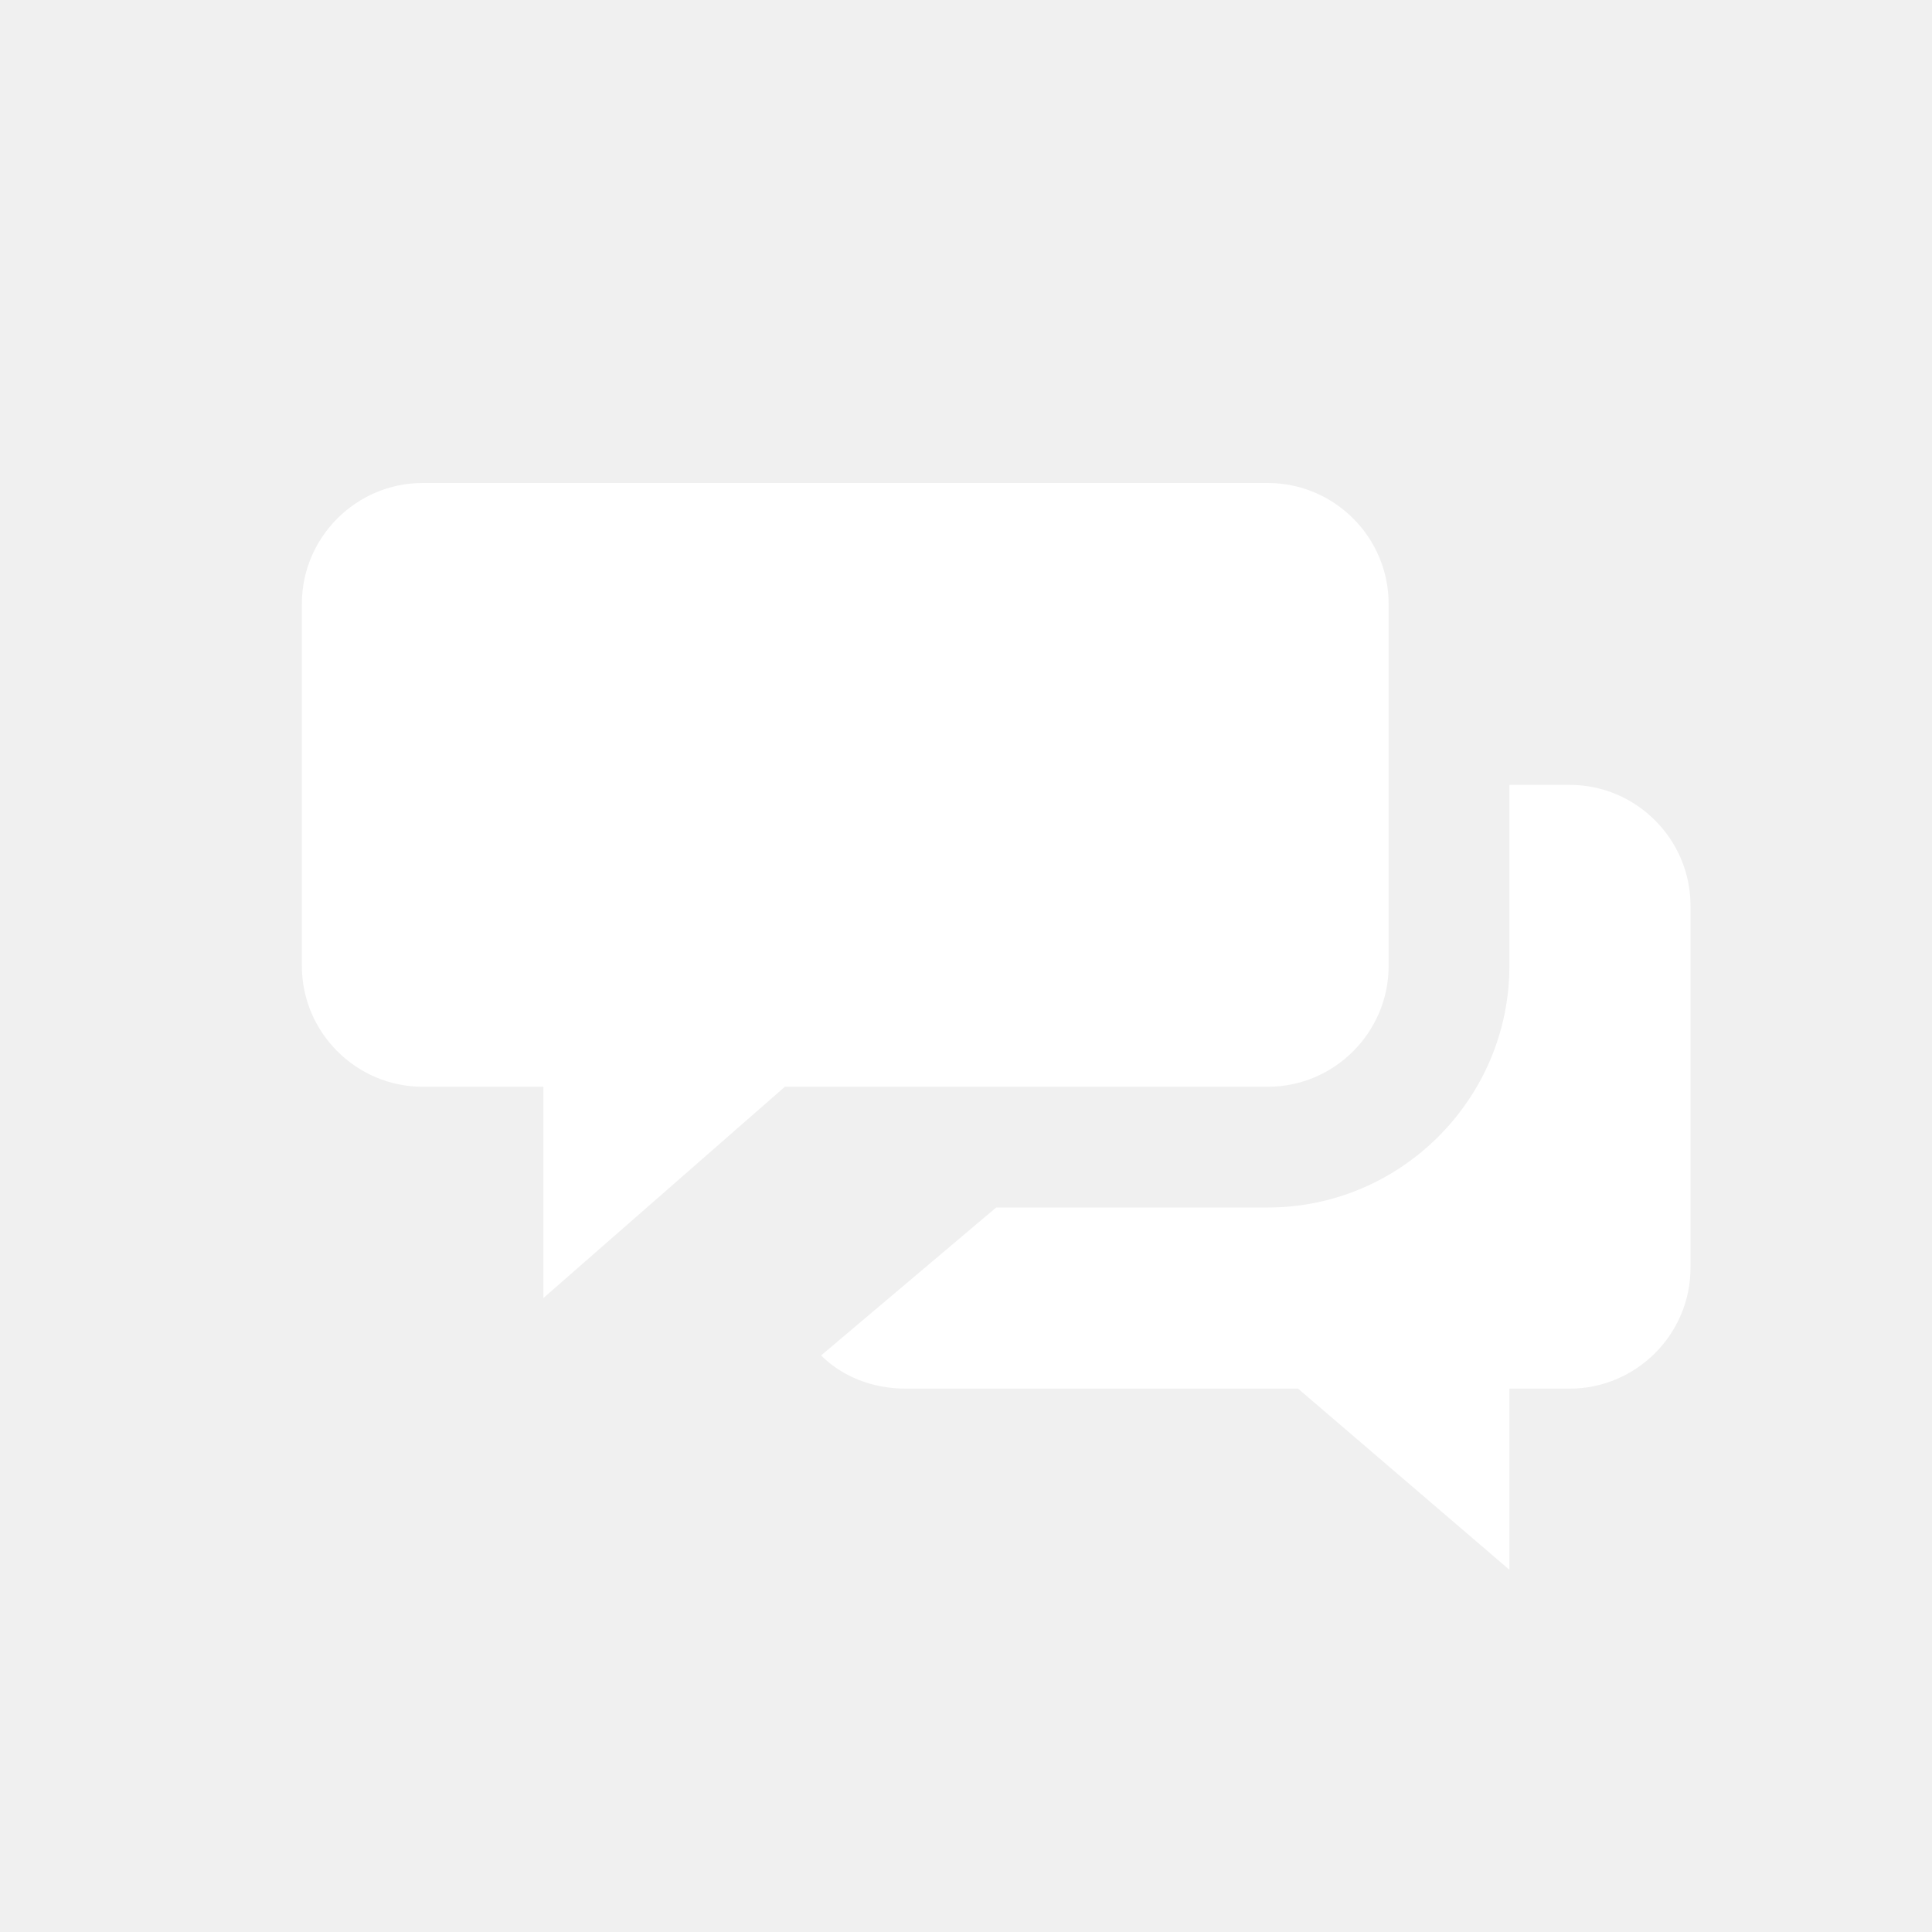
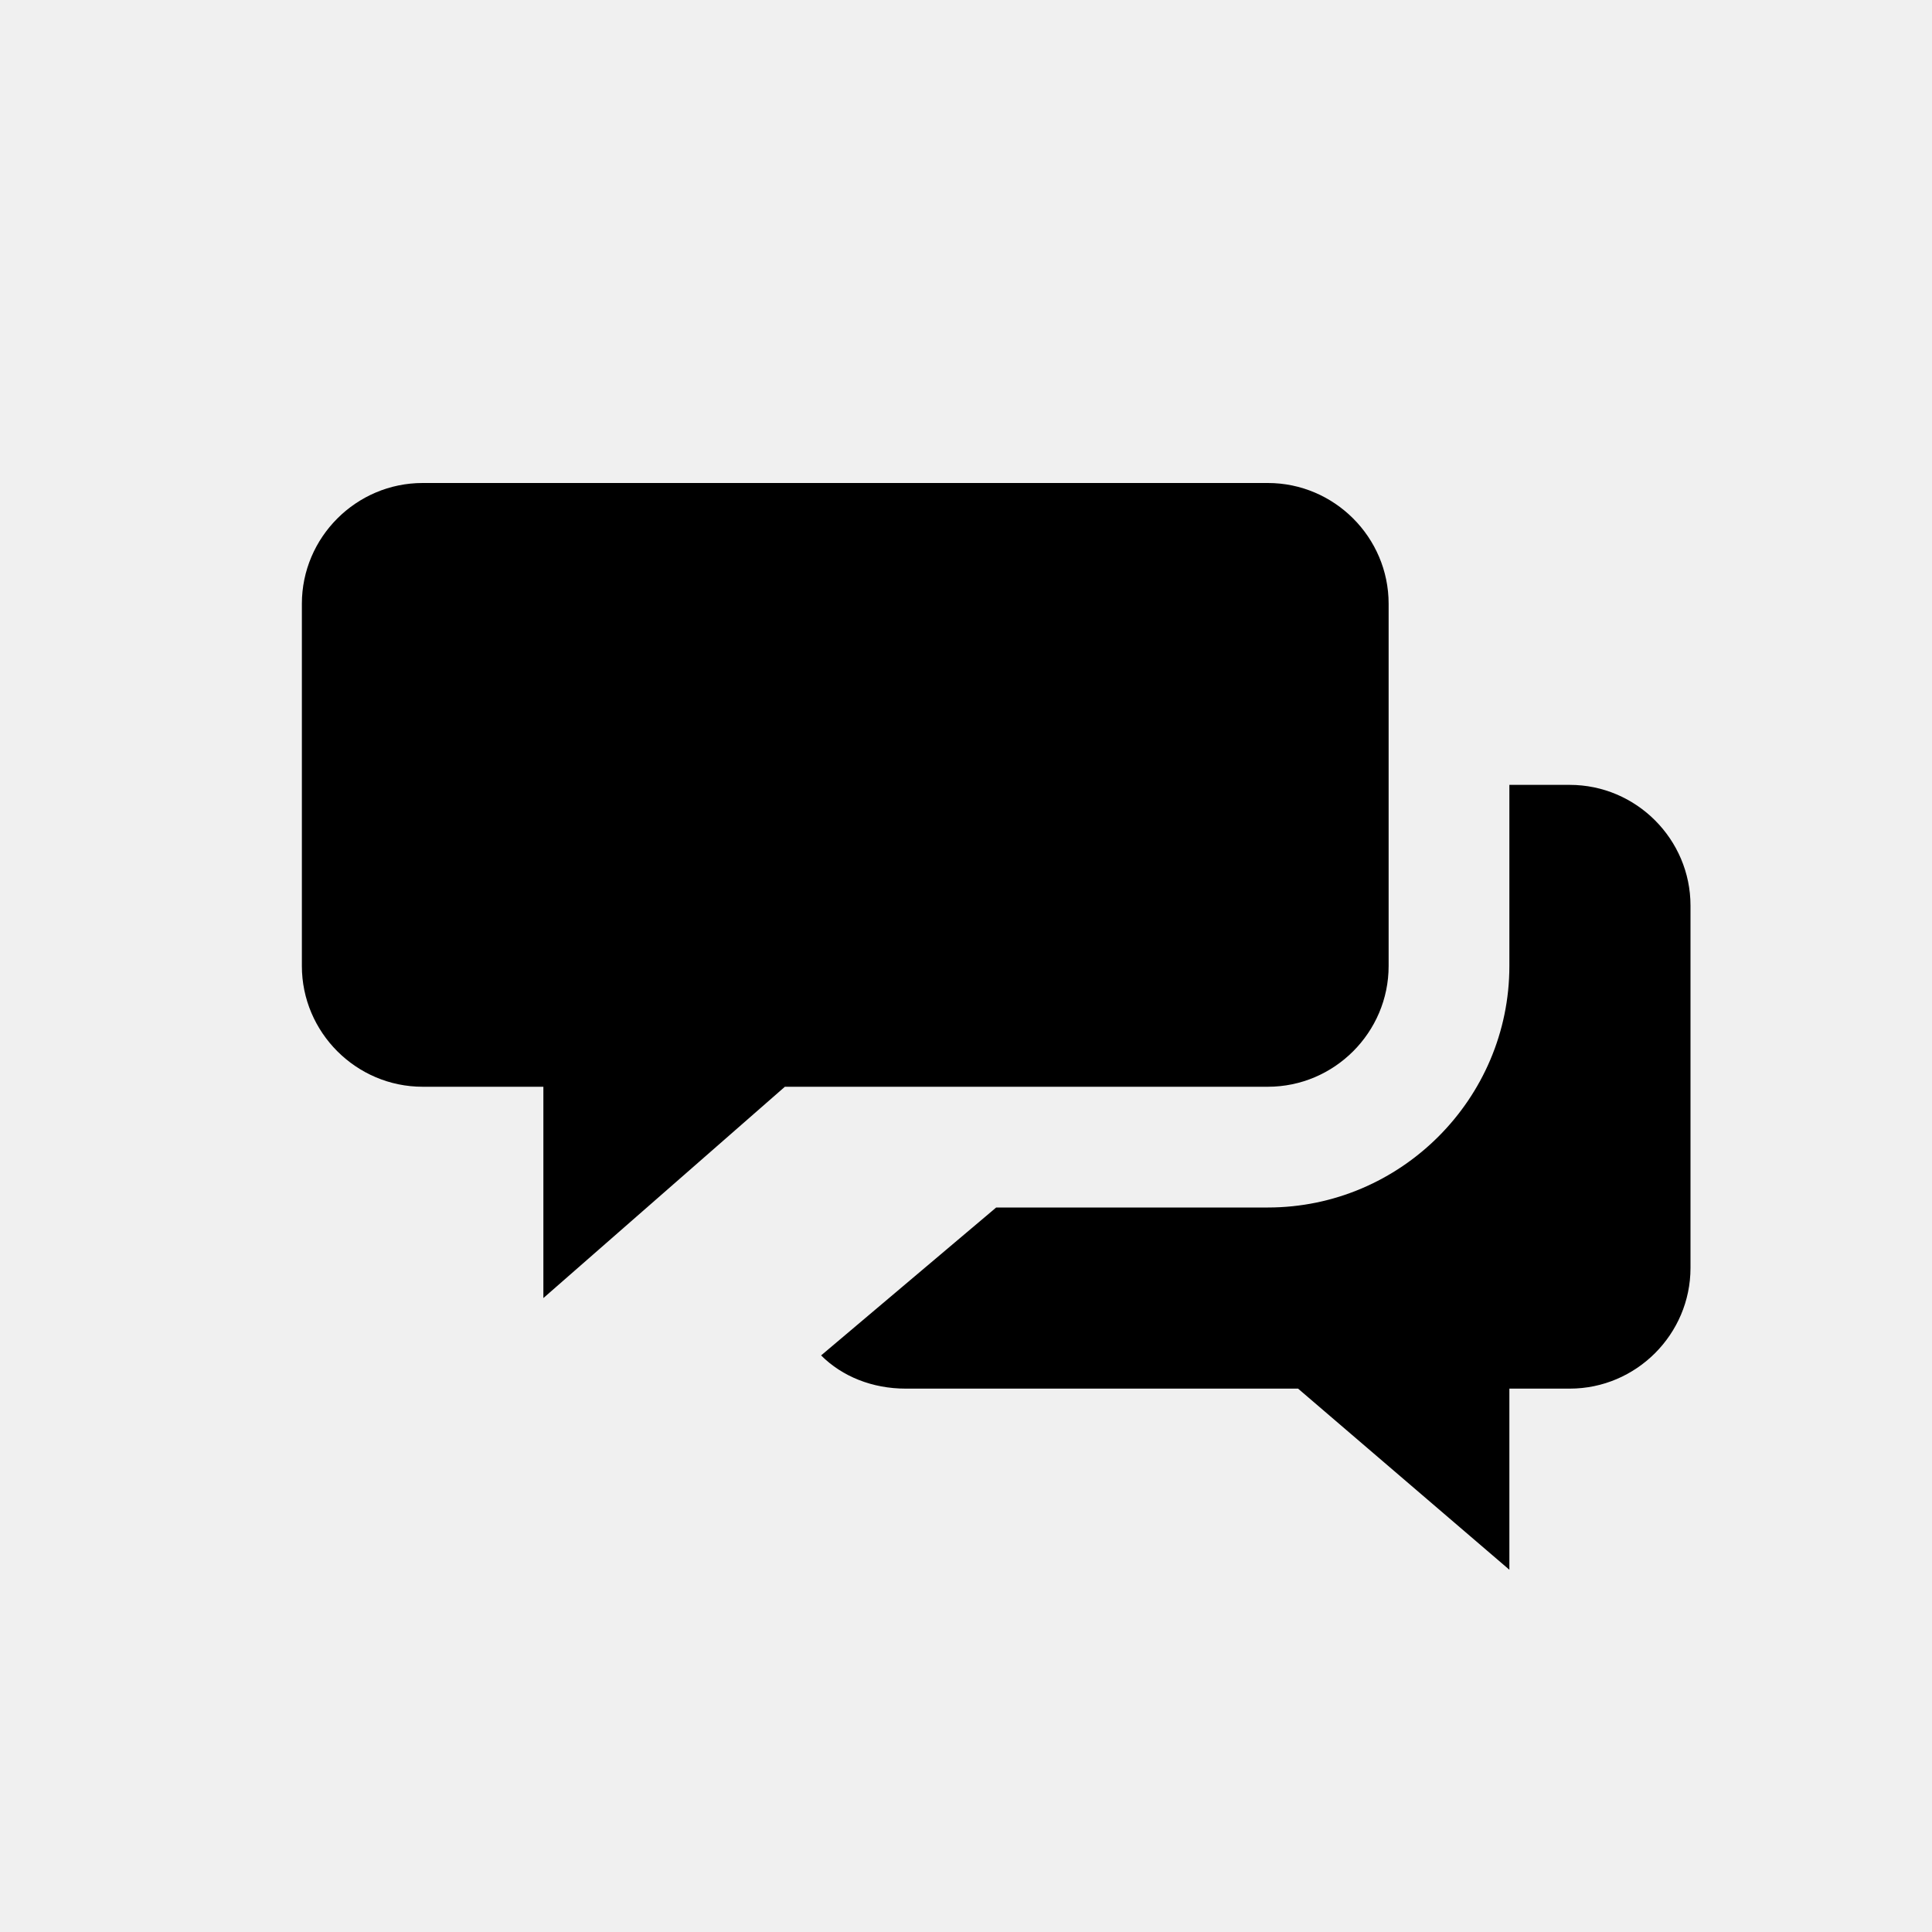
- <svg xmlns="http://www.w3.org/2000/svg" width="100%" height="100%" viewBox="0 0 64 64" version="1.1" style="fill-rule:evenodd;clip-rule:evenodd;">
+ <svg xmlns="http://www.w3.org/2000/svg" width="100%" height="100%" viewBox="0 0 64 64" version="1.1" xml:space="preserve" style="fill-rule:evenodd;clip-rule:evenodd;stroke-linejoin:round;stroke-miterlimit:2;">
  <rect id="ICON_TOOLBAR_STORMATC" x="0" y="0" width="64" height="64" style="fill:none;" />
-   <g style="fill:#ffffff;">
+   <g>
    <path d="M14,16 L42,16 C44.2,16 46,17.8 46,20 L46,32 C46,34.2 44.2,36 42,36 L26,36 L18,43 L18,36 L14,36 C11.8,36 10,34.2 10,32 L10,20 C10,17.8 11.8,16 14,16 Z" />
    <path d="M50,26 L52,26 C54.2,26 56,27.8 56,30 L56,42 C56,44.2 54.2,46 52,46 L50,46 L50,52 L43,46 L30,46 C28.9,46 27.9,45.6 27.2,44.9 L33,40 L42,40 C46.4,40 50,36.4 50,32 Z" />
  </g>
</svg>
